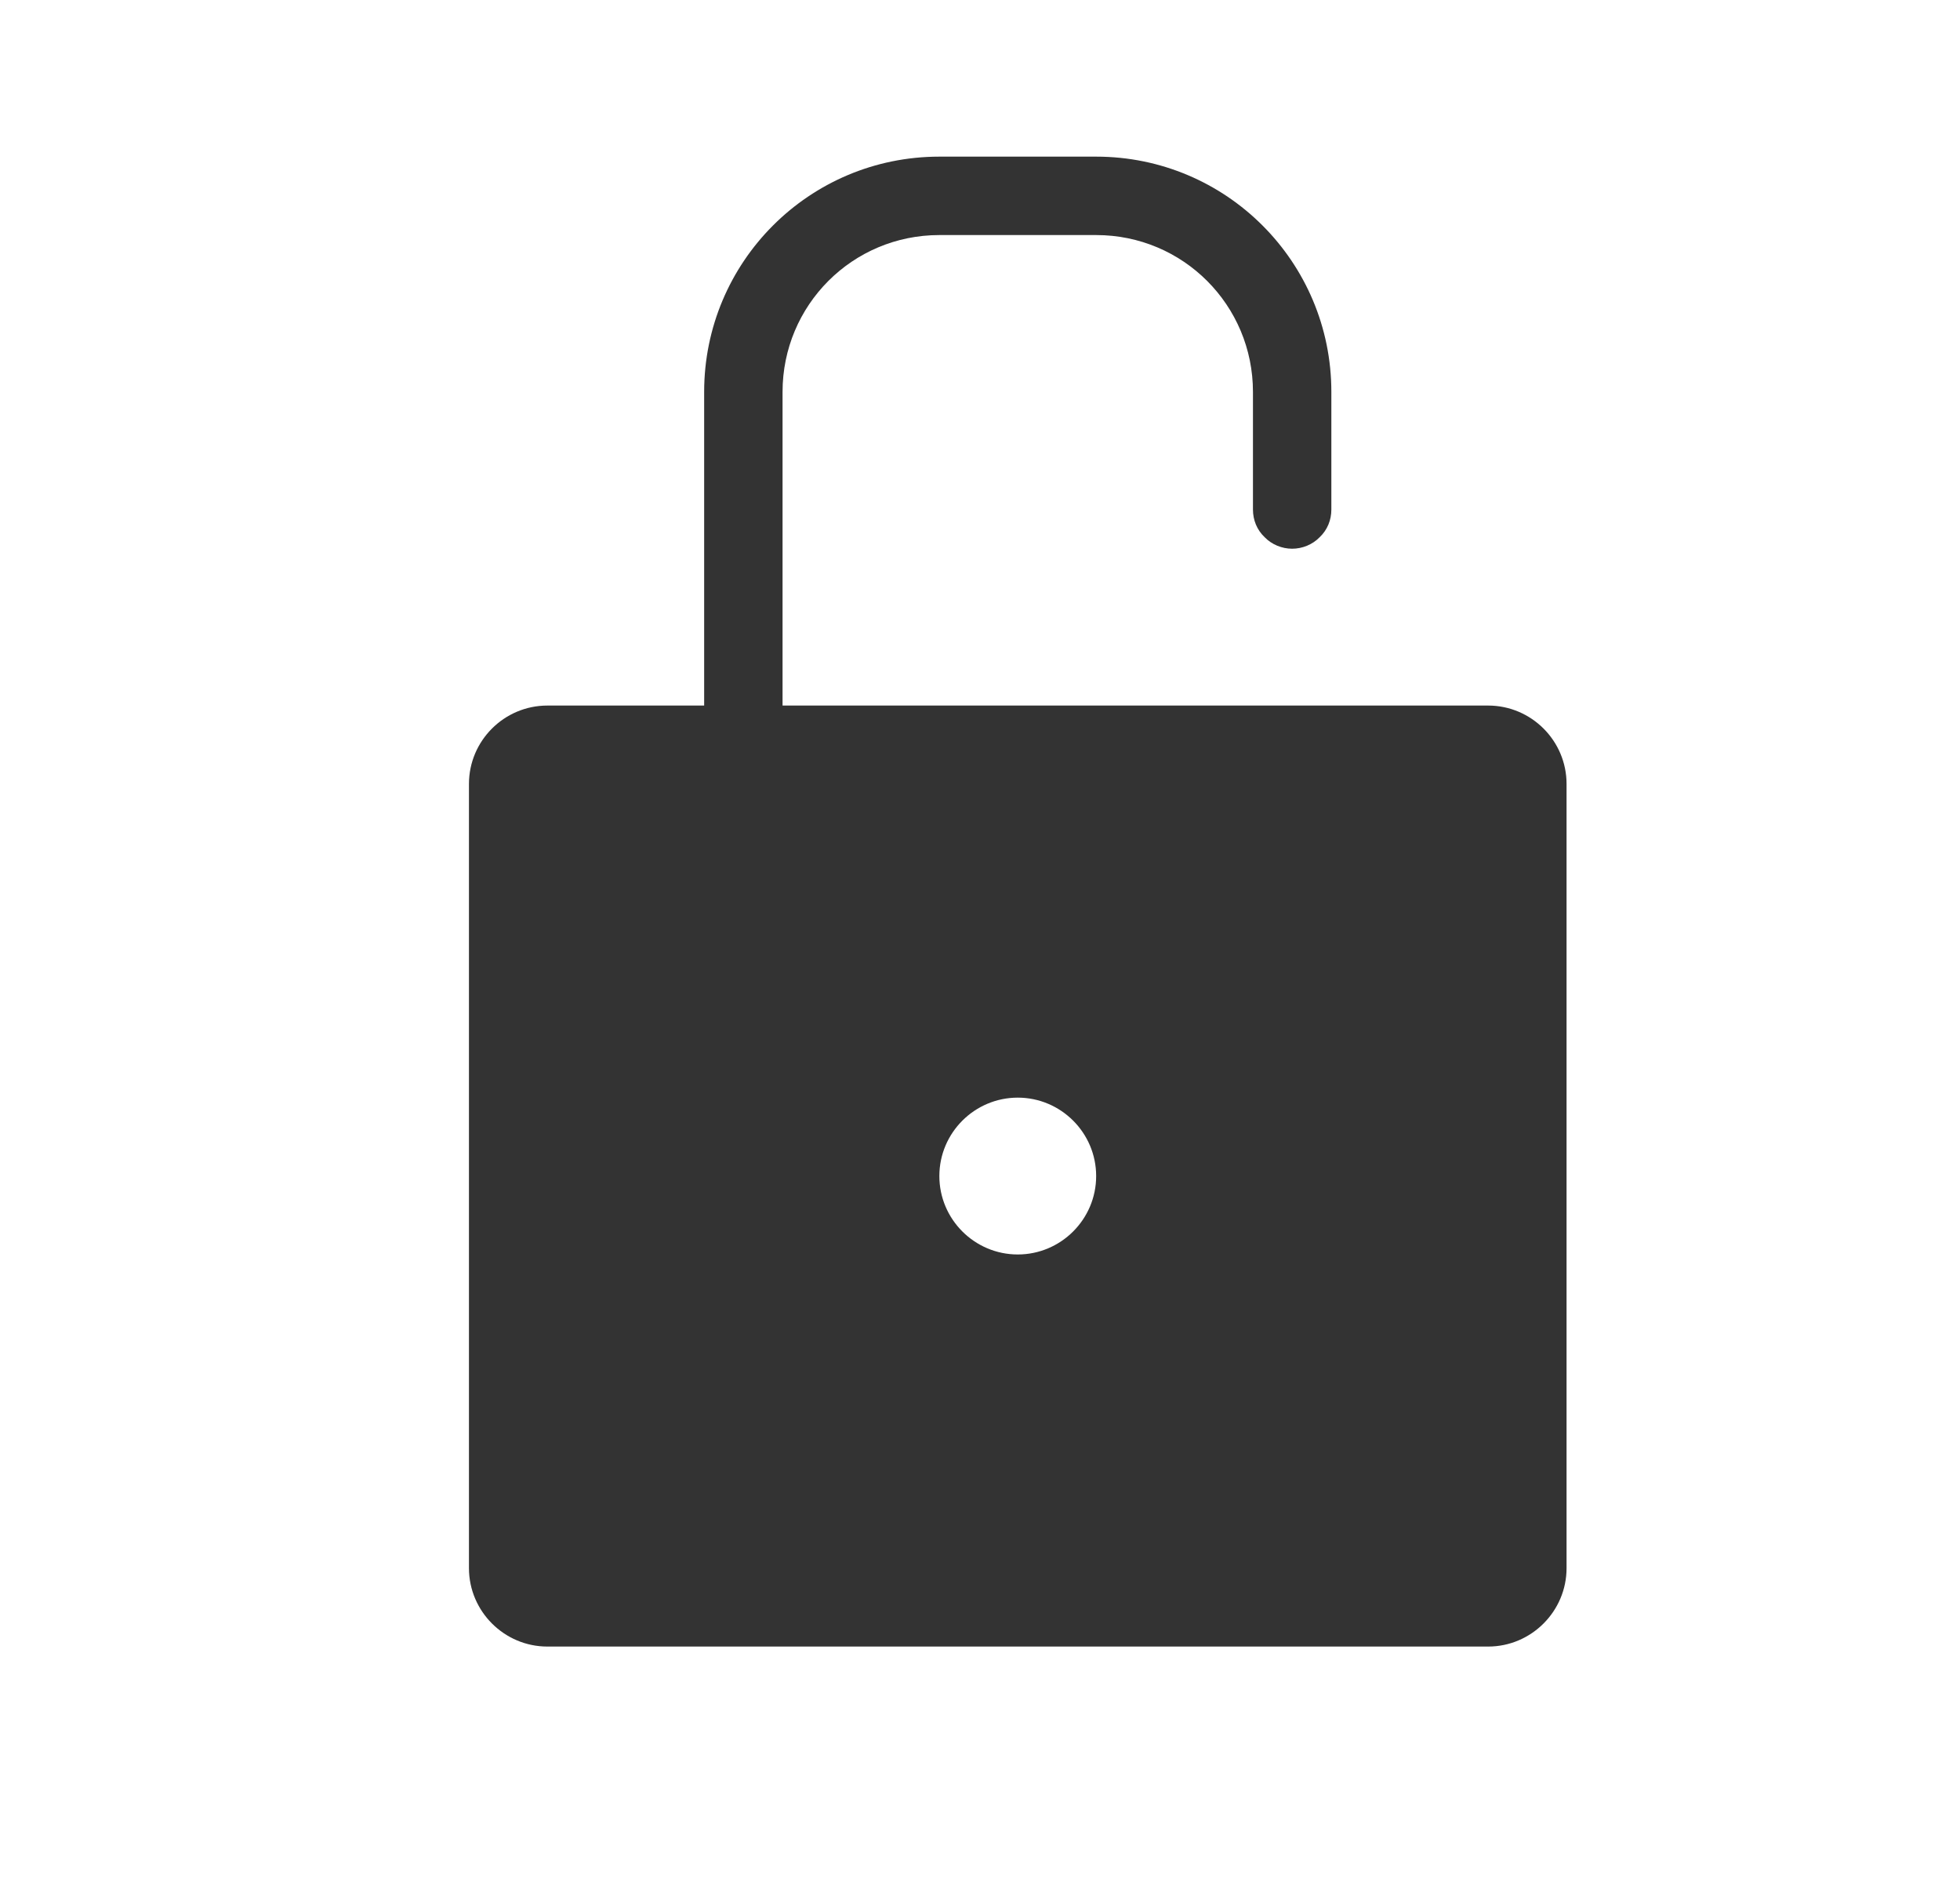
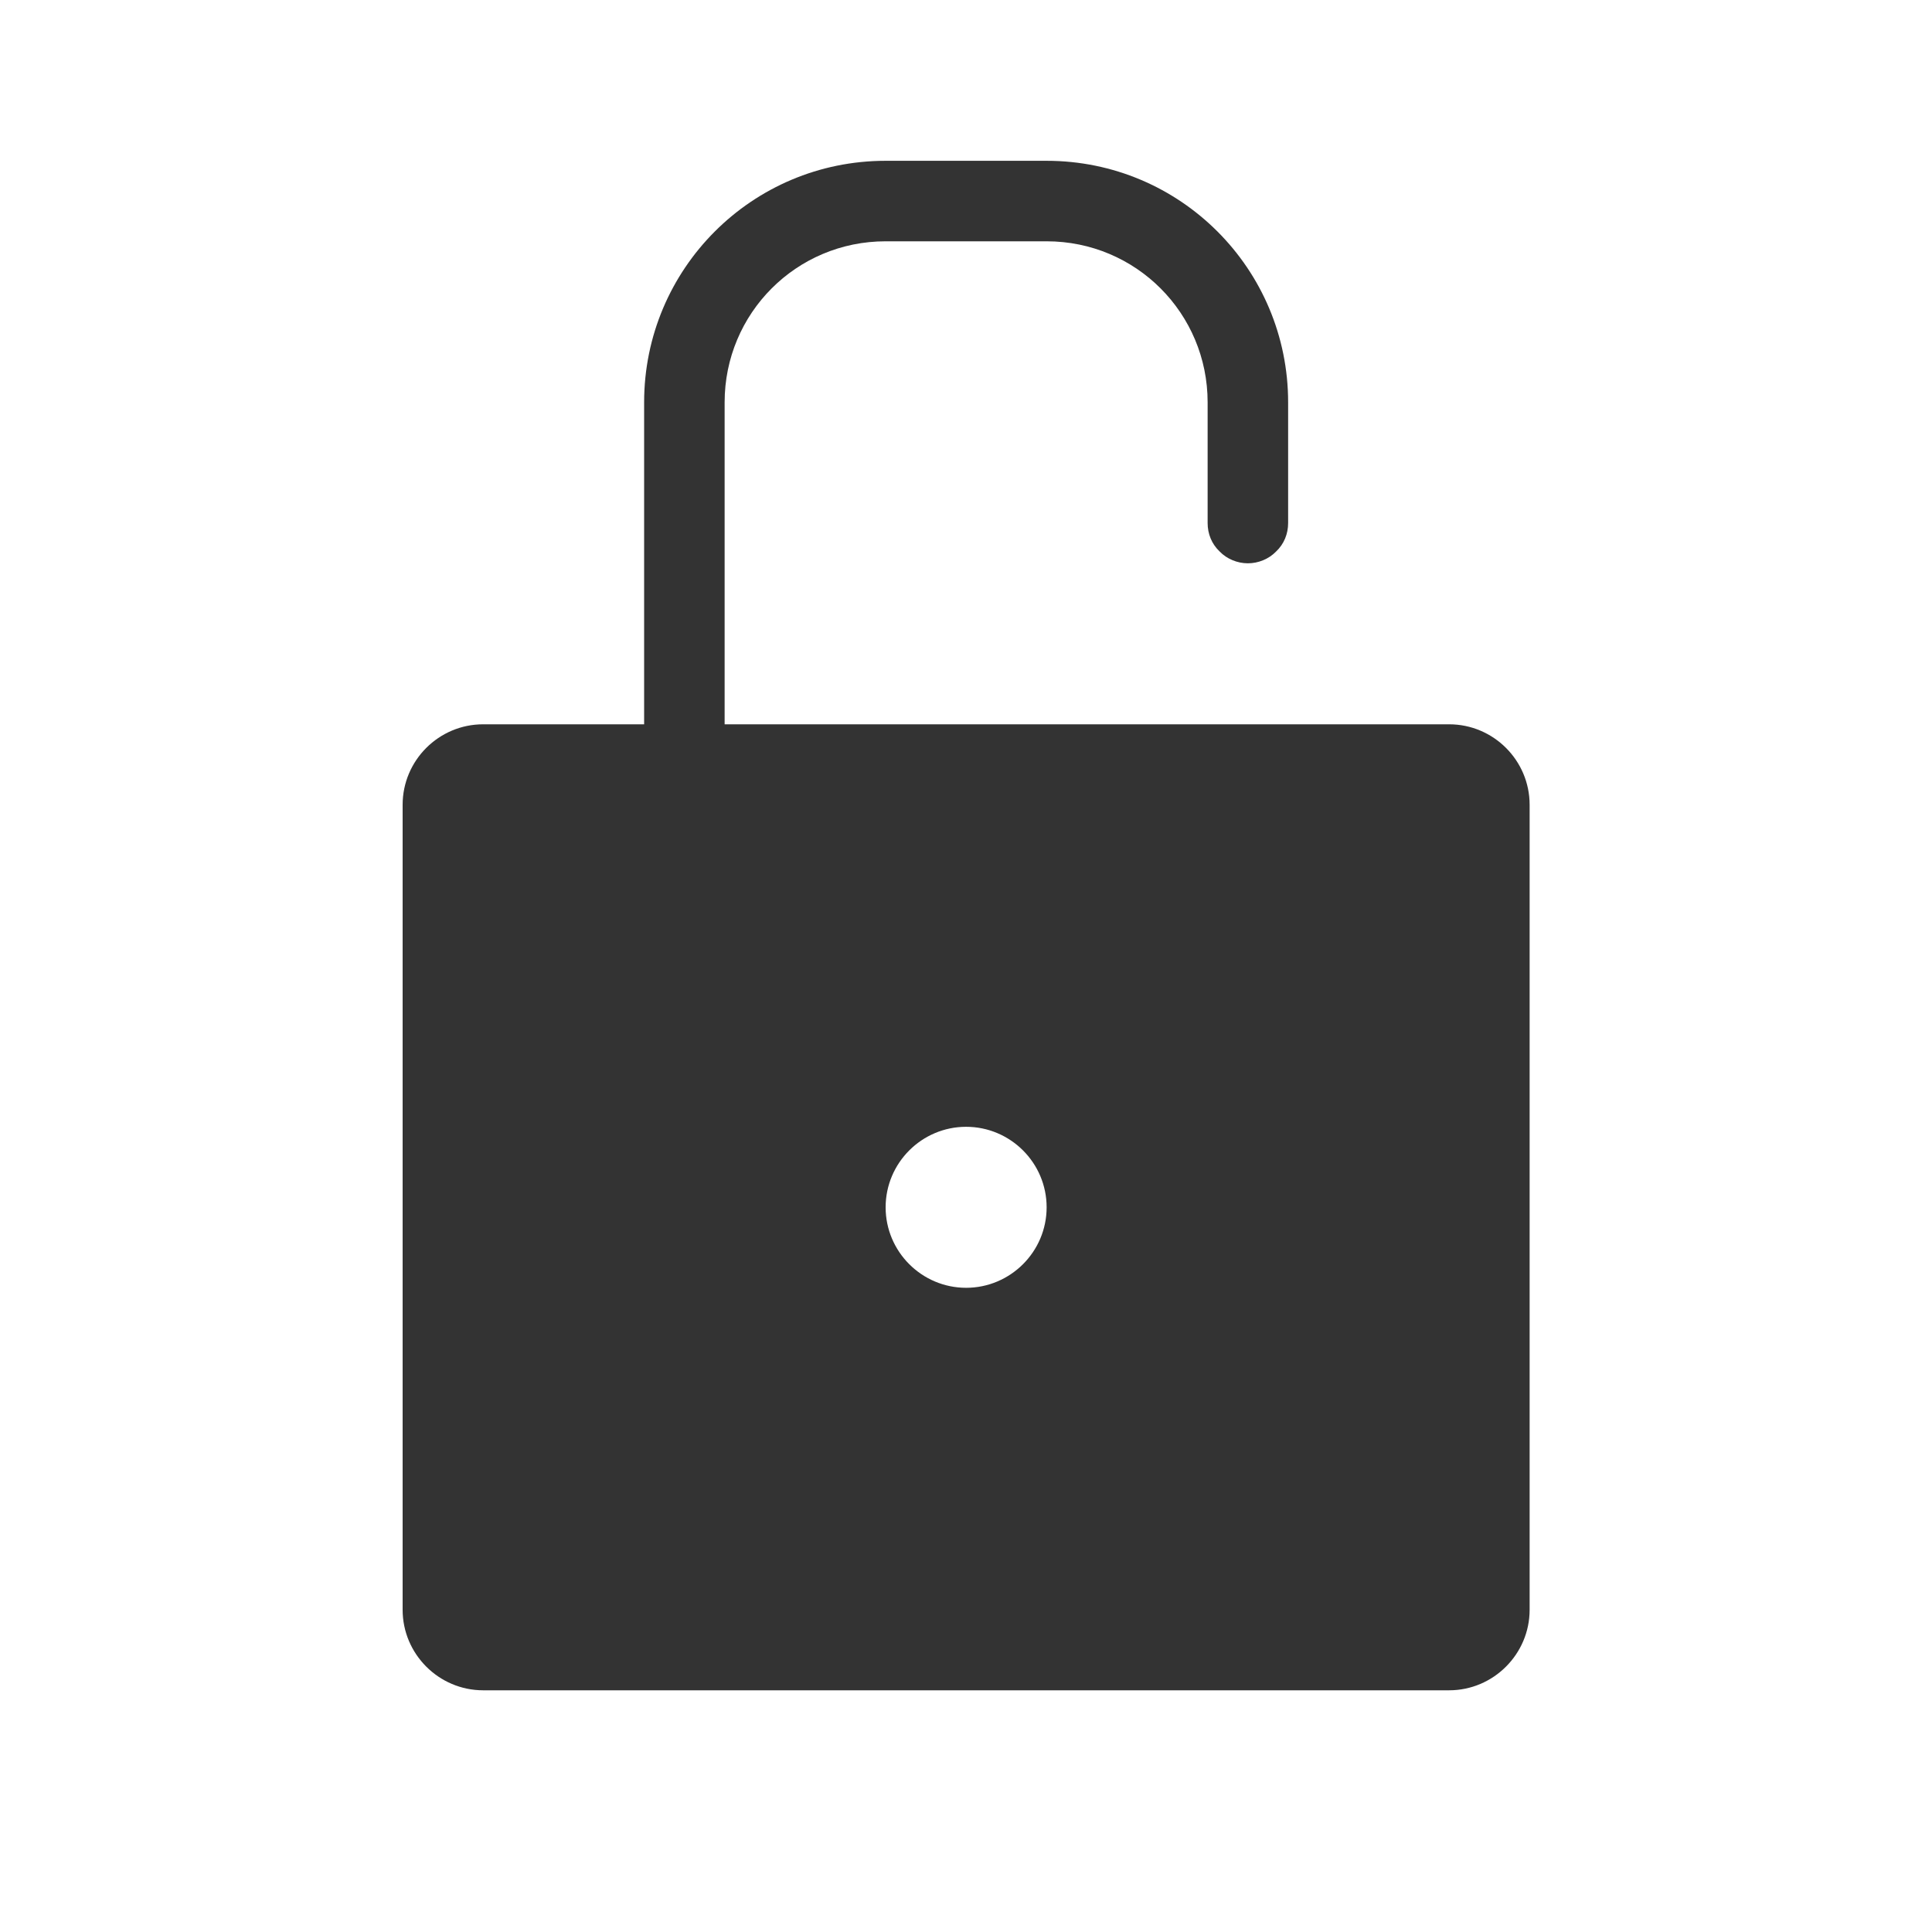
- <svg xmlns="http://www.w3.org/2000/svg" width="25px" height="24px" version="1.1" xml:space="preserve" style="fill-rule:evenodd;clip-rule:evenodd;stroke-linejoin:round;stroke-miterlimit:1.414;">
-   <g transform="matrix(1,0,0,1,-1058,-1080)">
-     <g id="object.filled.lockUnlocked" transform="matrix(0.800768,0,0,0.984948,1058.98,1080)">
+ <svg xmlns="http://www.w3.org/2000/svg" width="24px" height="24px" version="1.1" xml:space="preserve" style="fill-rule:evenodd;clip-rule:evenodd;stroke-linejoin:round;stroke-miterlimit:1.414;">
+   <g transform="matrix(1,0,0,1,-1059,-1080)">
+     <g id="object.filled.lockUnlocked" transform="matrix(0.800768,0,0,0.984948,1059,1080)">
      <rect x="0" y="0" width="29.971" height="24.367" style="fill:none;" />
      <g transform="matrix(1.2488,0,0,1.01528,-2516.33,-999.038)">
        <path d="M2034,1004C2034,1004.55 2033.55,1005 2033,1005C2030.42,1005 2023.58,1005 2021,1005C2020.45,1005 2020,1004.55 2020,1004C2020,1001.74 2020,996.26 2020,994C2020,993.448 2020.45,993 2021,993C2021.87,993 2023,993 2023,993C2023,993 2023,990.9 2023,989C2023,987.343 2024.34,986 2026,986C2026.65,986 2027.35,986 2028,986C2029.66,986 2031,987.343 2031,989C2031,989.582 2031,990.127 2031,990.5C2031,990.633 2030.95,990.76 2030.85,990.854C2030.76,990.947 2030.63,991 2030.5,991C2030.37,991 2030.24,990.947 2030.15,990.854C2030.05,990.76 2030,990.633 2030,990.5C2030,990.116 2030,989.558 2030,989C2030,987.895 2029.11,987 2028,987C2027.36,987 2026.64,987 2026,987C2024.89,987 2024,987.895 2024,989C2024,990.745 2024,993 2024,993C2024,993 2030.47,993 2033,993C2033.55,993 2034,993.448 2034,994C2034,996.26 2034,1001.74 2034,1004ZM2026,999C2026,998.448 2026.45,998 2027,998C2027.55,998 2028,998.448 2028,999C2028,999.552 2027.55,1000 2027,1000C2026.45,1000 2026,999.552 2026,999C2026,999 2026,999 2026,999Z" style="fill:rgb(51,51,51);" />
      </g>
    </g>
  </g>
</svg>
